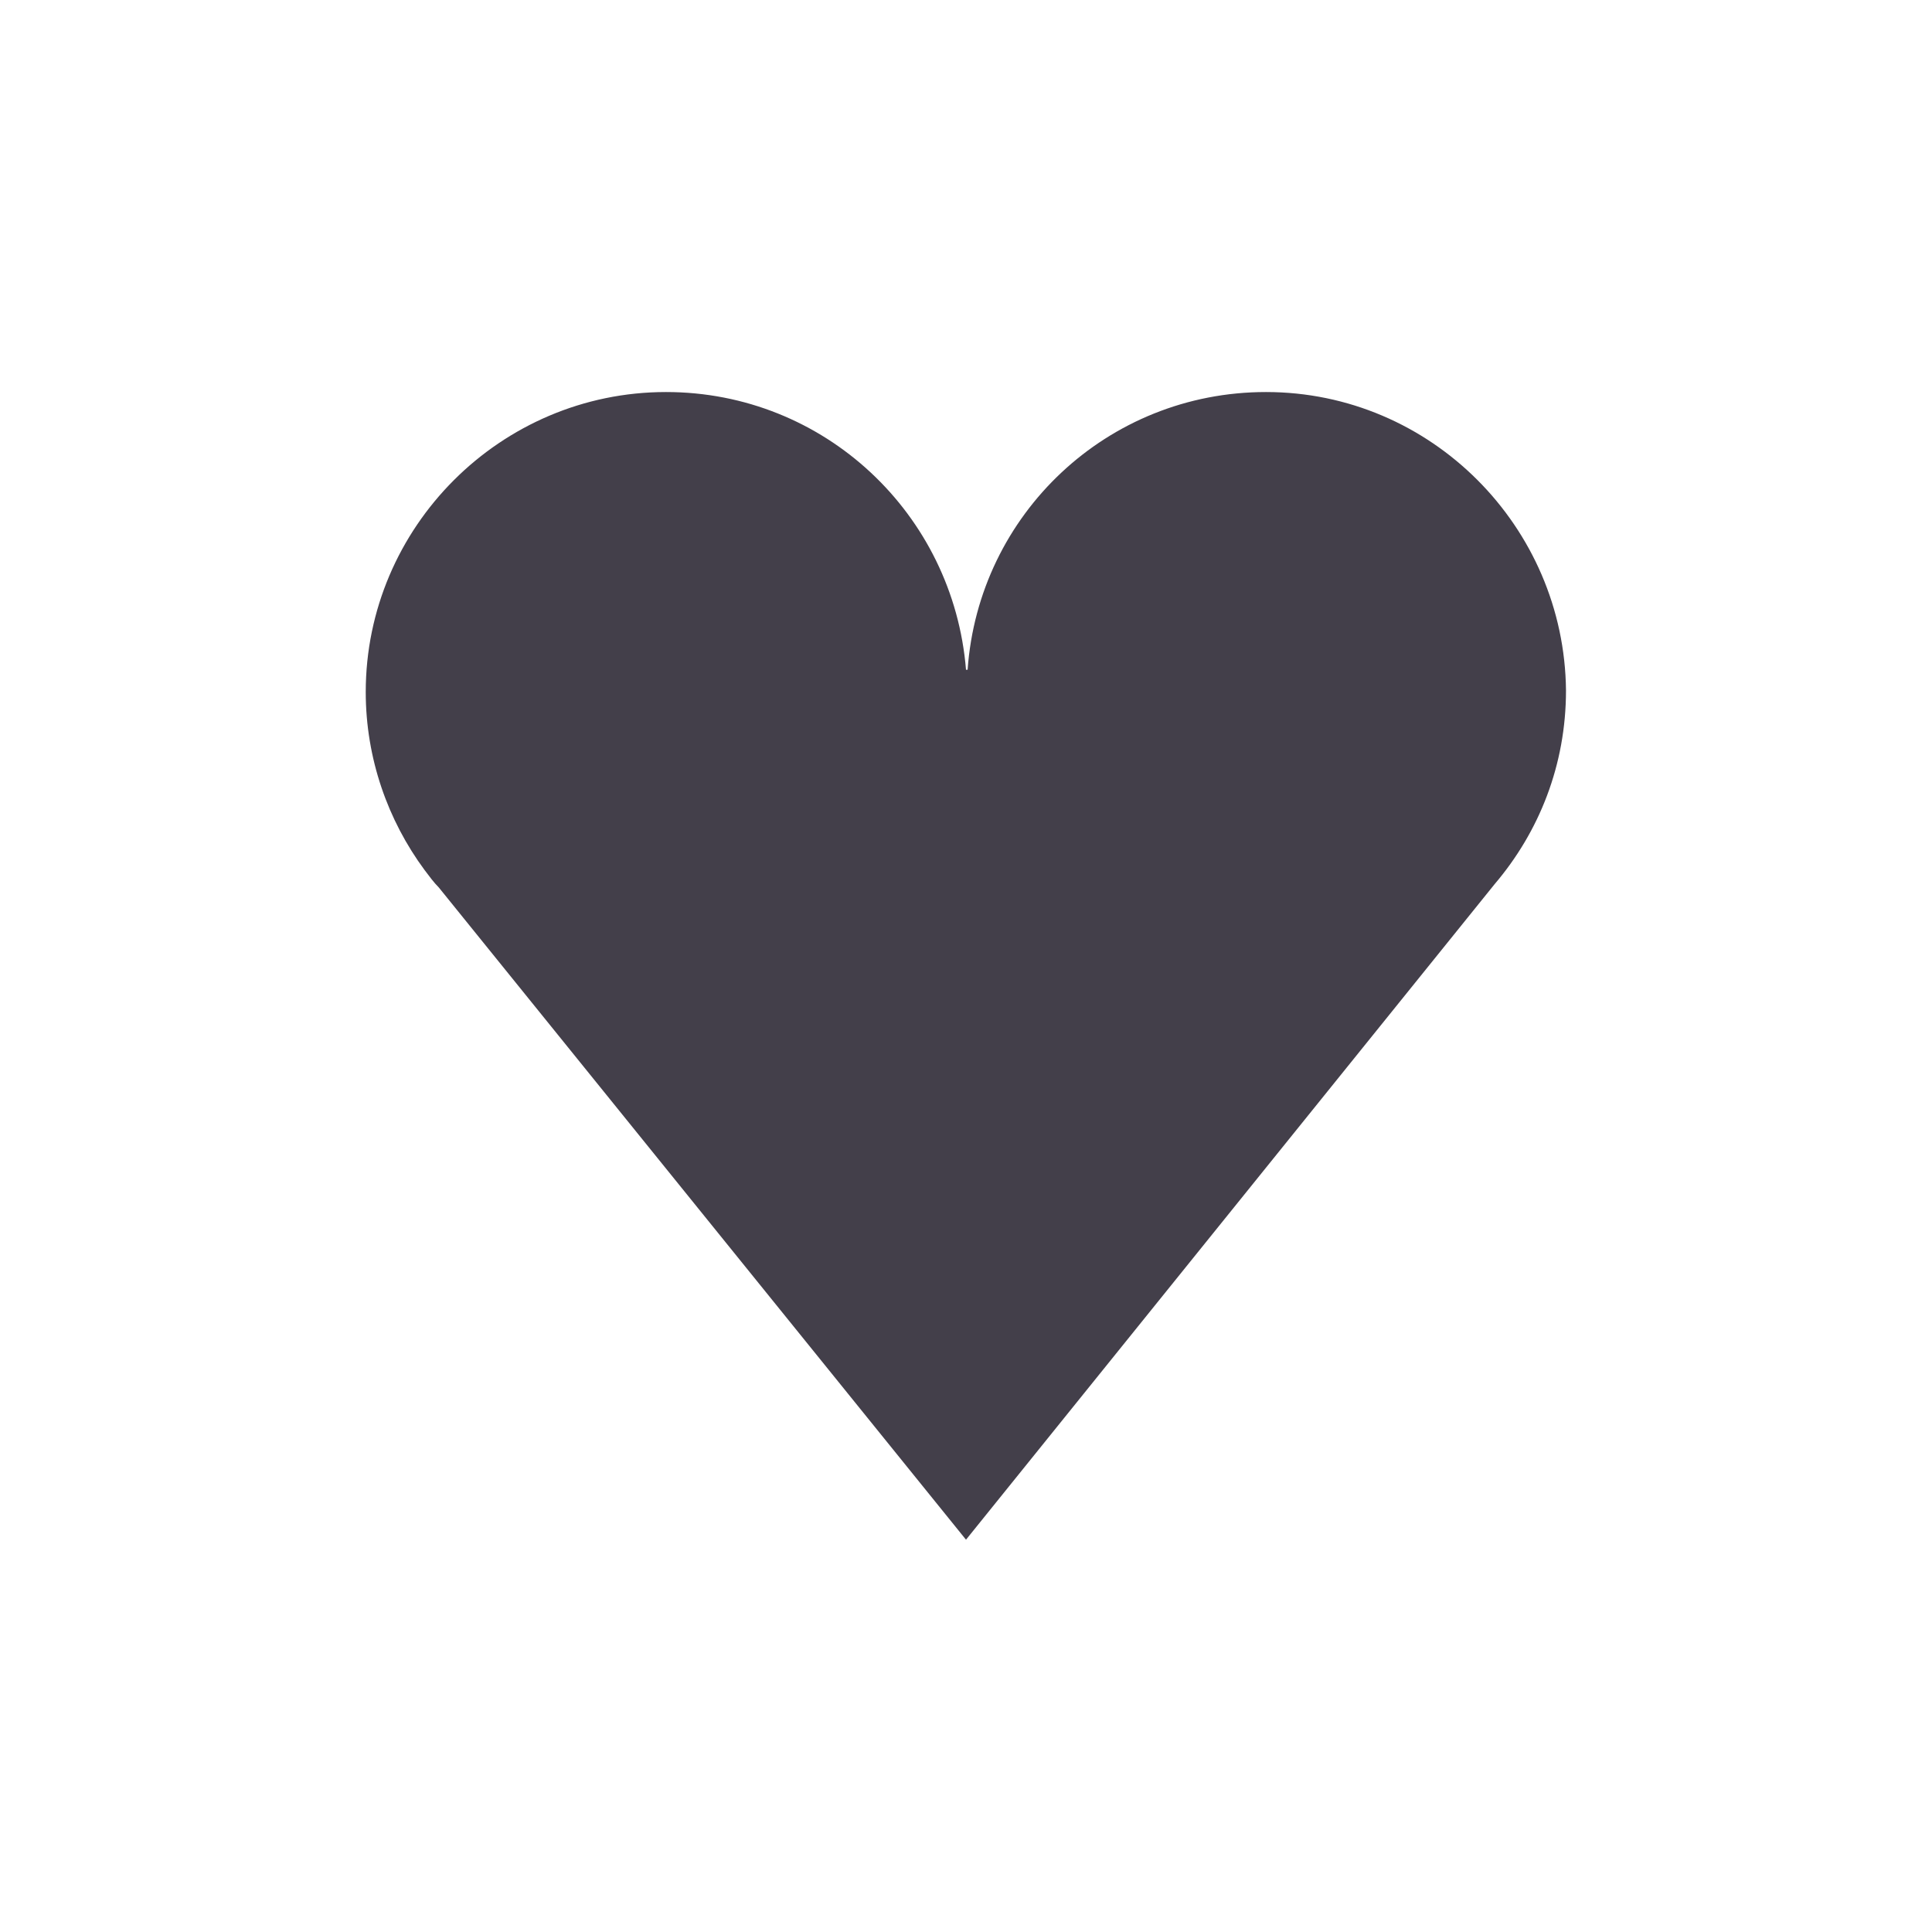
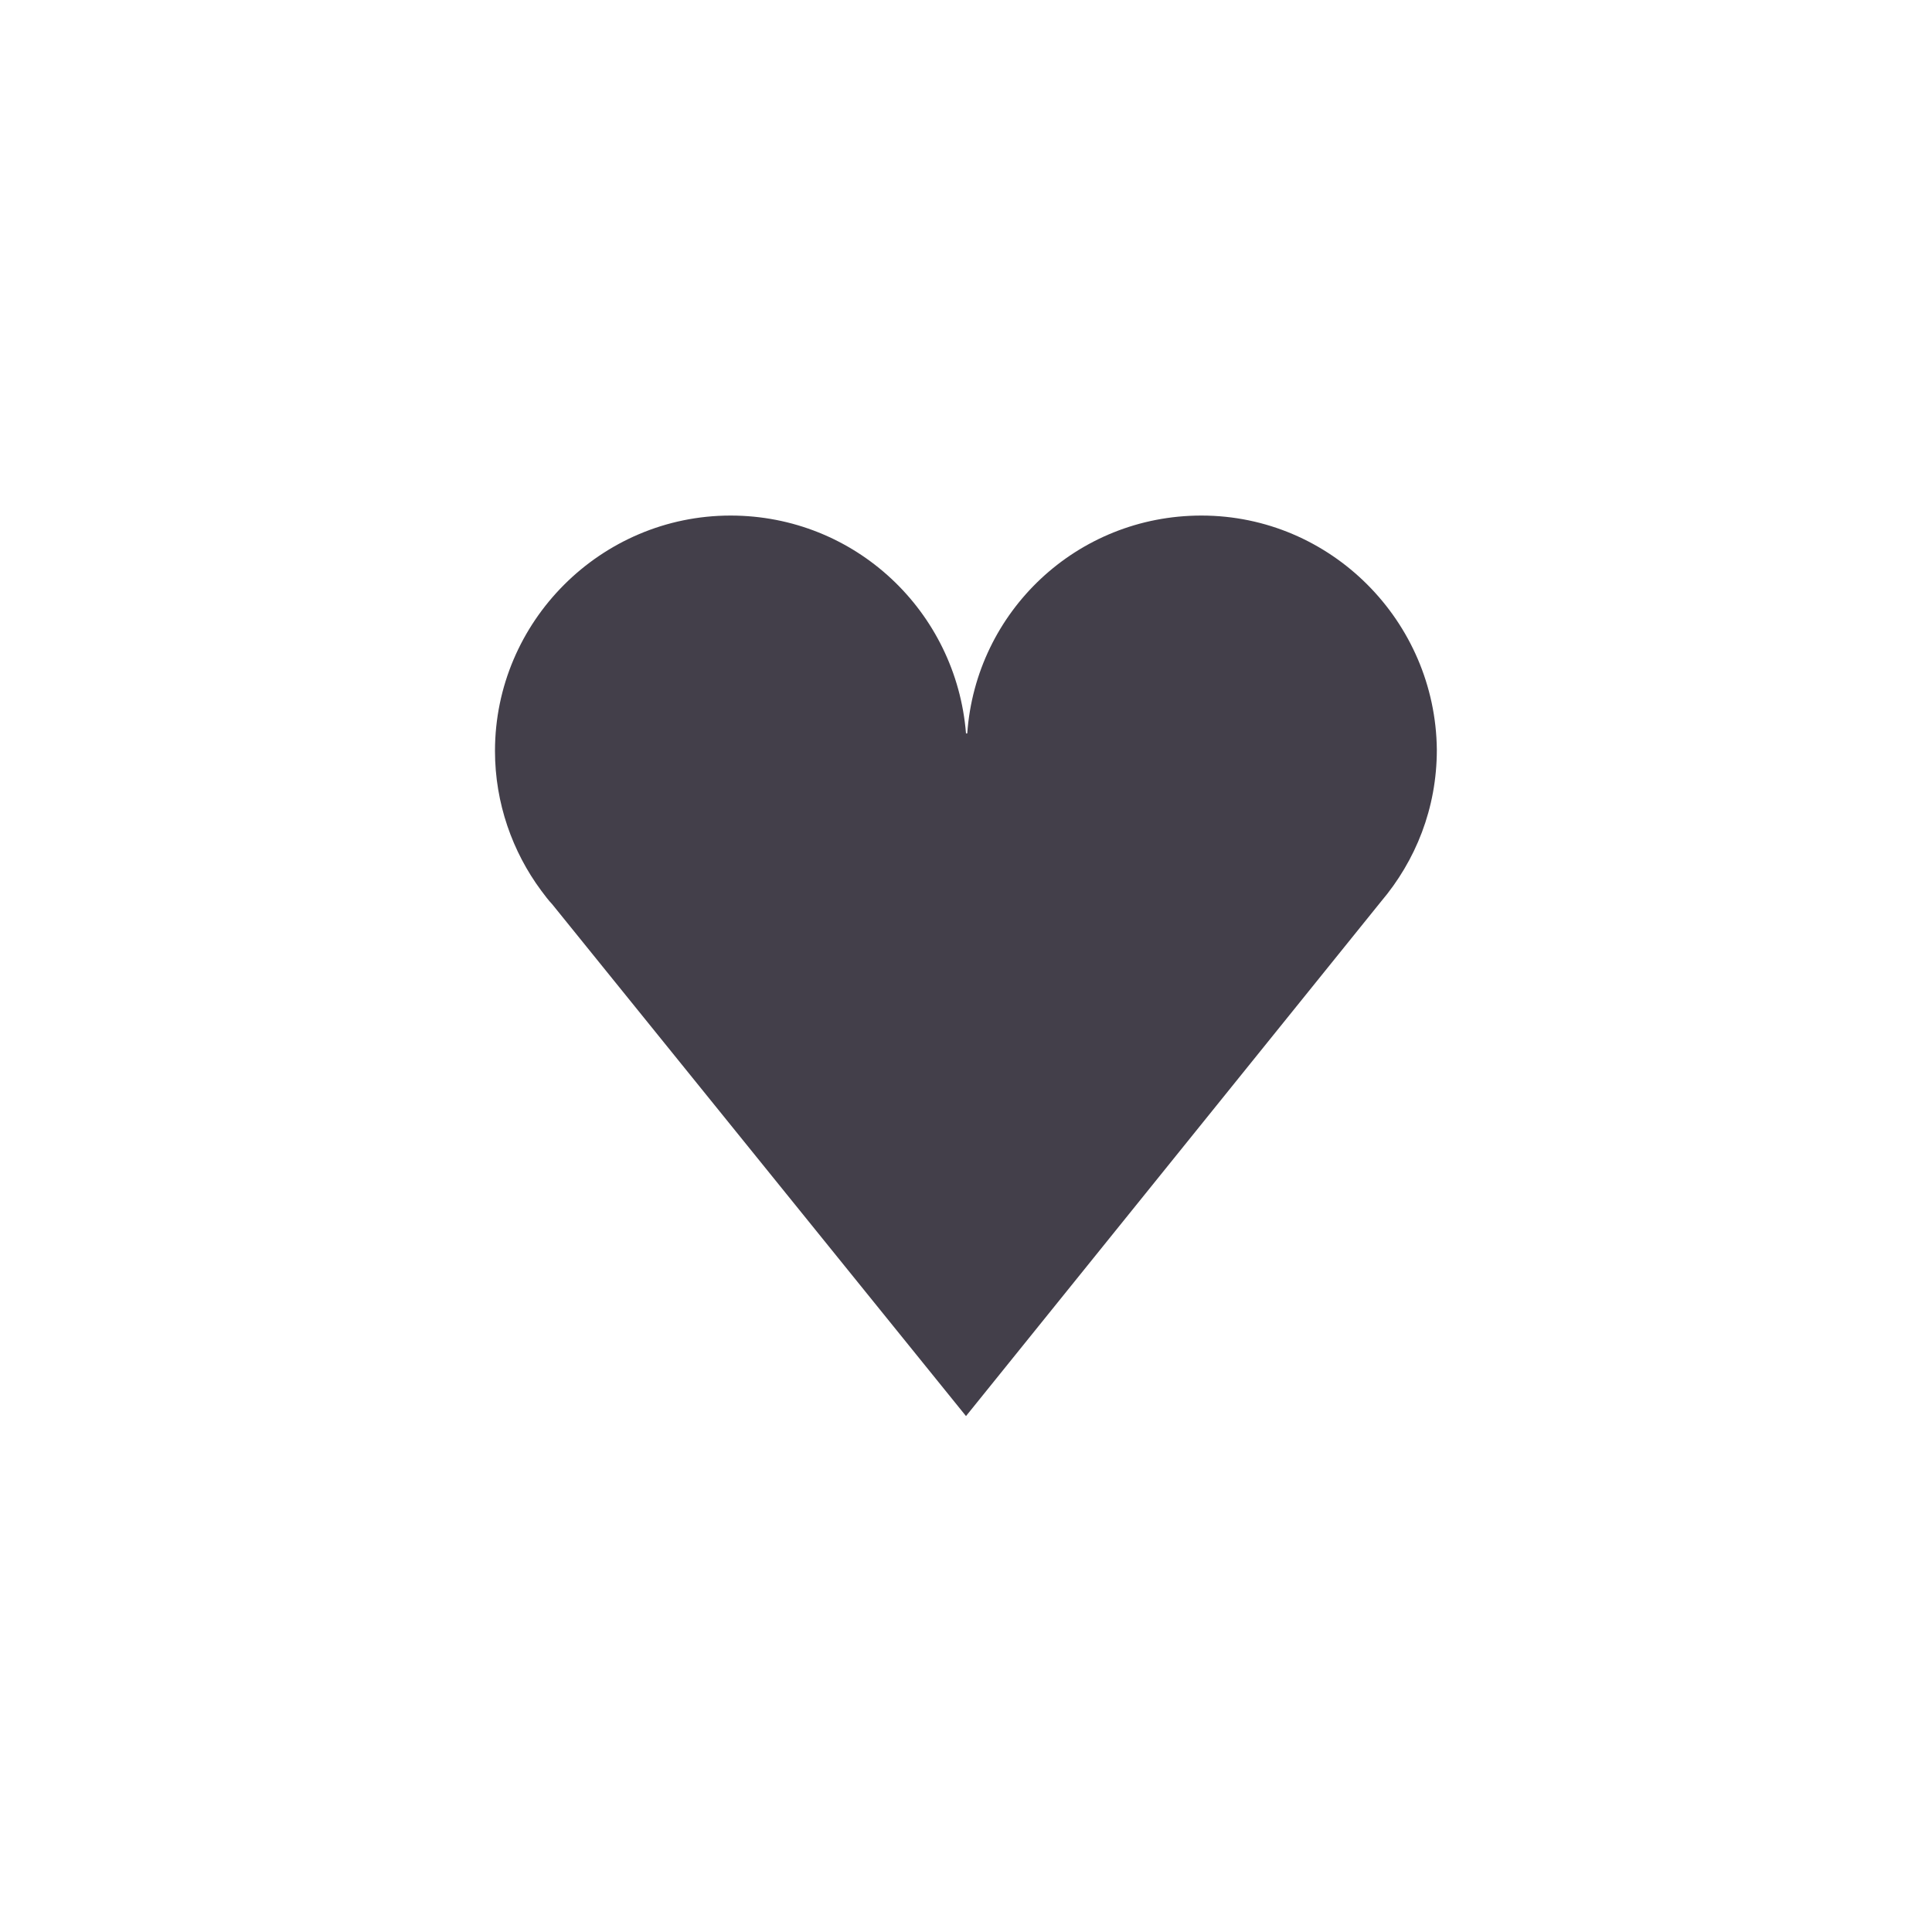
- <svg xmlns="http://www.w3.org/2000/svg" version="1.1" id="Layer_1" x="0px" y="0px" viewBox="258.5 533.5 720 720" enable-background="new 258.5 533.5 720 720" xml:space="preserve">
-   <path fill="#433F4A" d="M618.5,1107.3l197-244.3c16.6-19.5,26.6-44.4,26.6-72.2c-0.6-61-50.3-111.2-111.8-111.2  c-59.2,0-107.1,45.6-111.2,103.5h-0.6c-4.7-58-52.7-103.5-111.8-103.5c-61.6,0-111.9,50.3-111.9,111.8c0,24.8,8.3,47.9,21.9,66.3  l0,0l0,0c1.8,2.4,3.5,4.7,5.3,6.5L618.5,1107.3z" />
+ <svg xmlns="http://www.w3.org/2000/svg" version="1.1" id="Layer_1" x="0px" y="0px" viewBox="78.5 353.5 1080 1080" enable-background="new 78.5 353.5 1080 1080" xml:space="preserve">
+   <path fill="#433F4A" d="M618.5,1145.1l231.9-287.5c19.5-23,31.3-52.3,31.3-85c-0.7-71.8-59.2-130.9-131.6-130.9  c-69.7,0-126.1,53.7-130.9,121.8h-0.7c-5.5-68.3-62-121.8-131.6-121.8c-72.5,0-131.7,59.2-131.7,131.6c0,29.2,9.8,56.4,25.8,78l0,0  l0,0c2.1,2.8,4.1,5.5,6.2,7.7L618.5,1145.1z" />
</svg>
